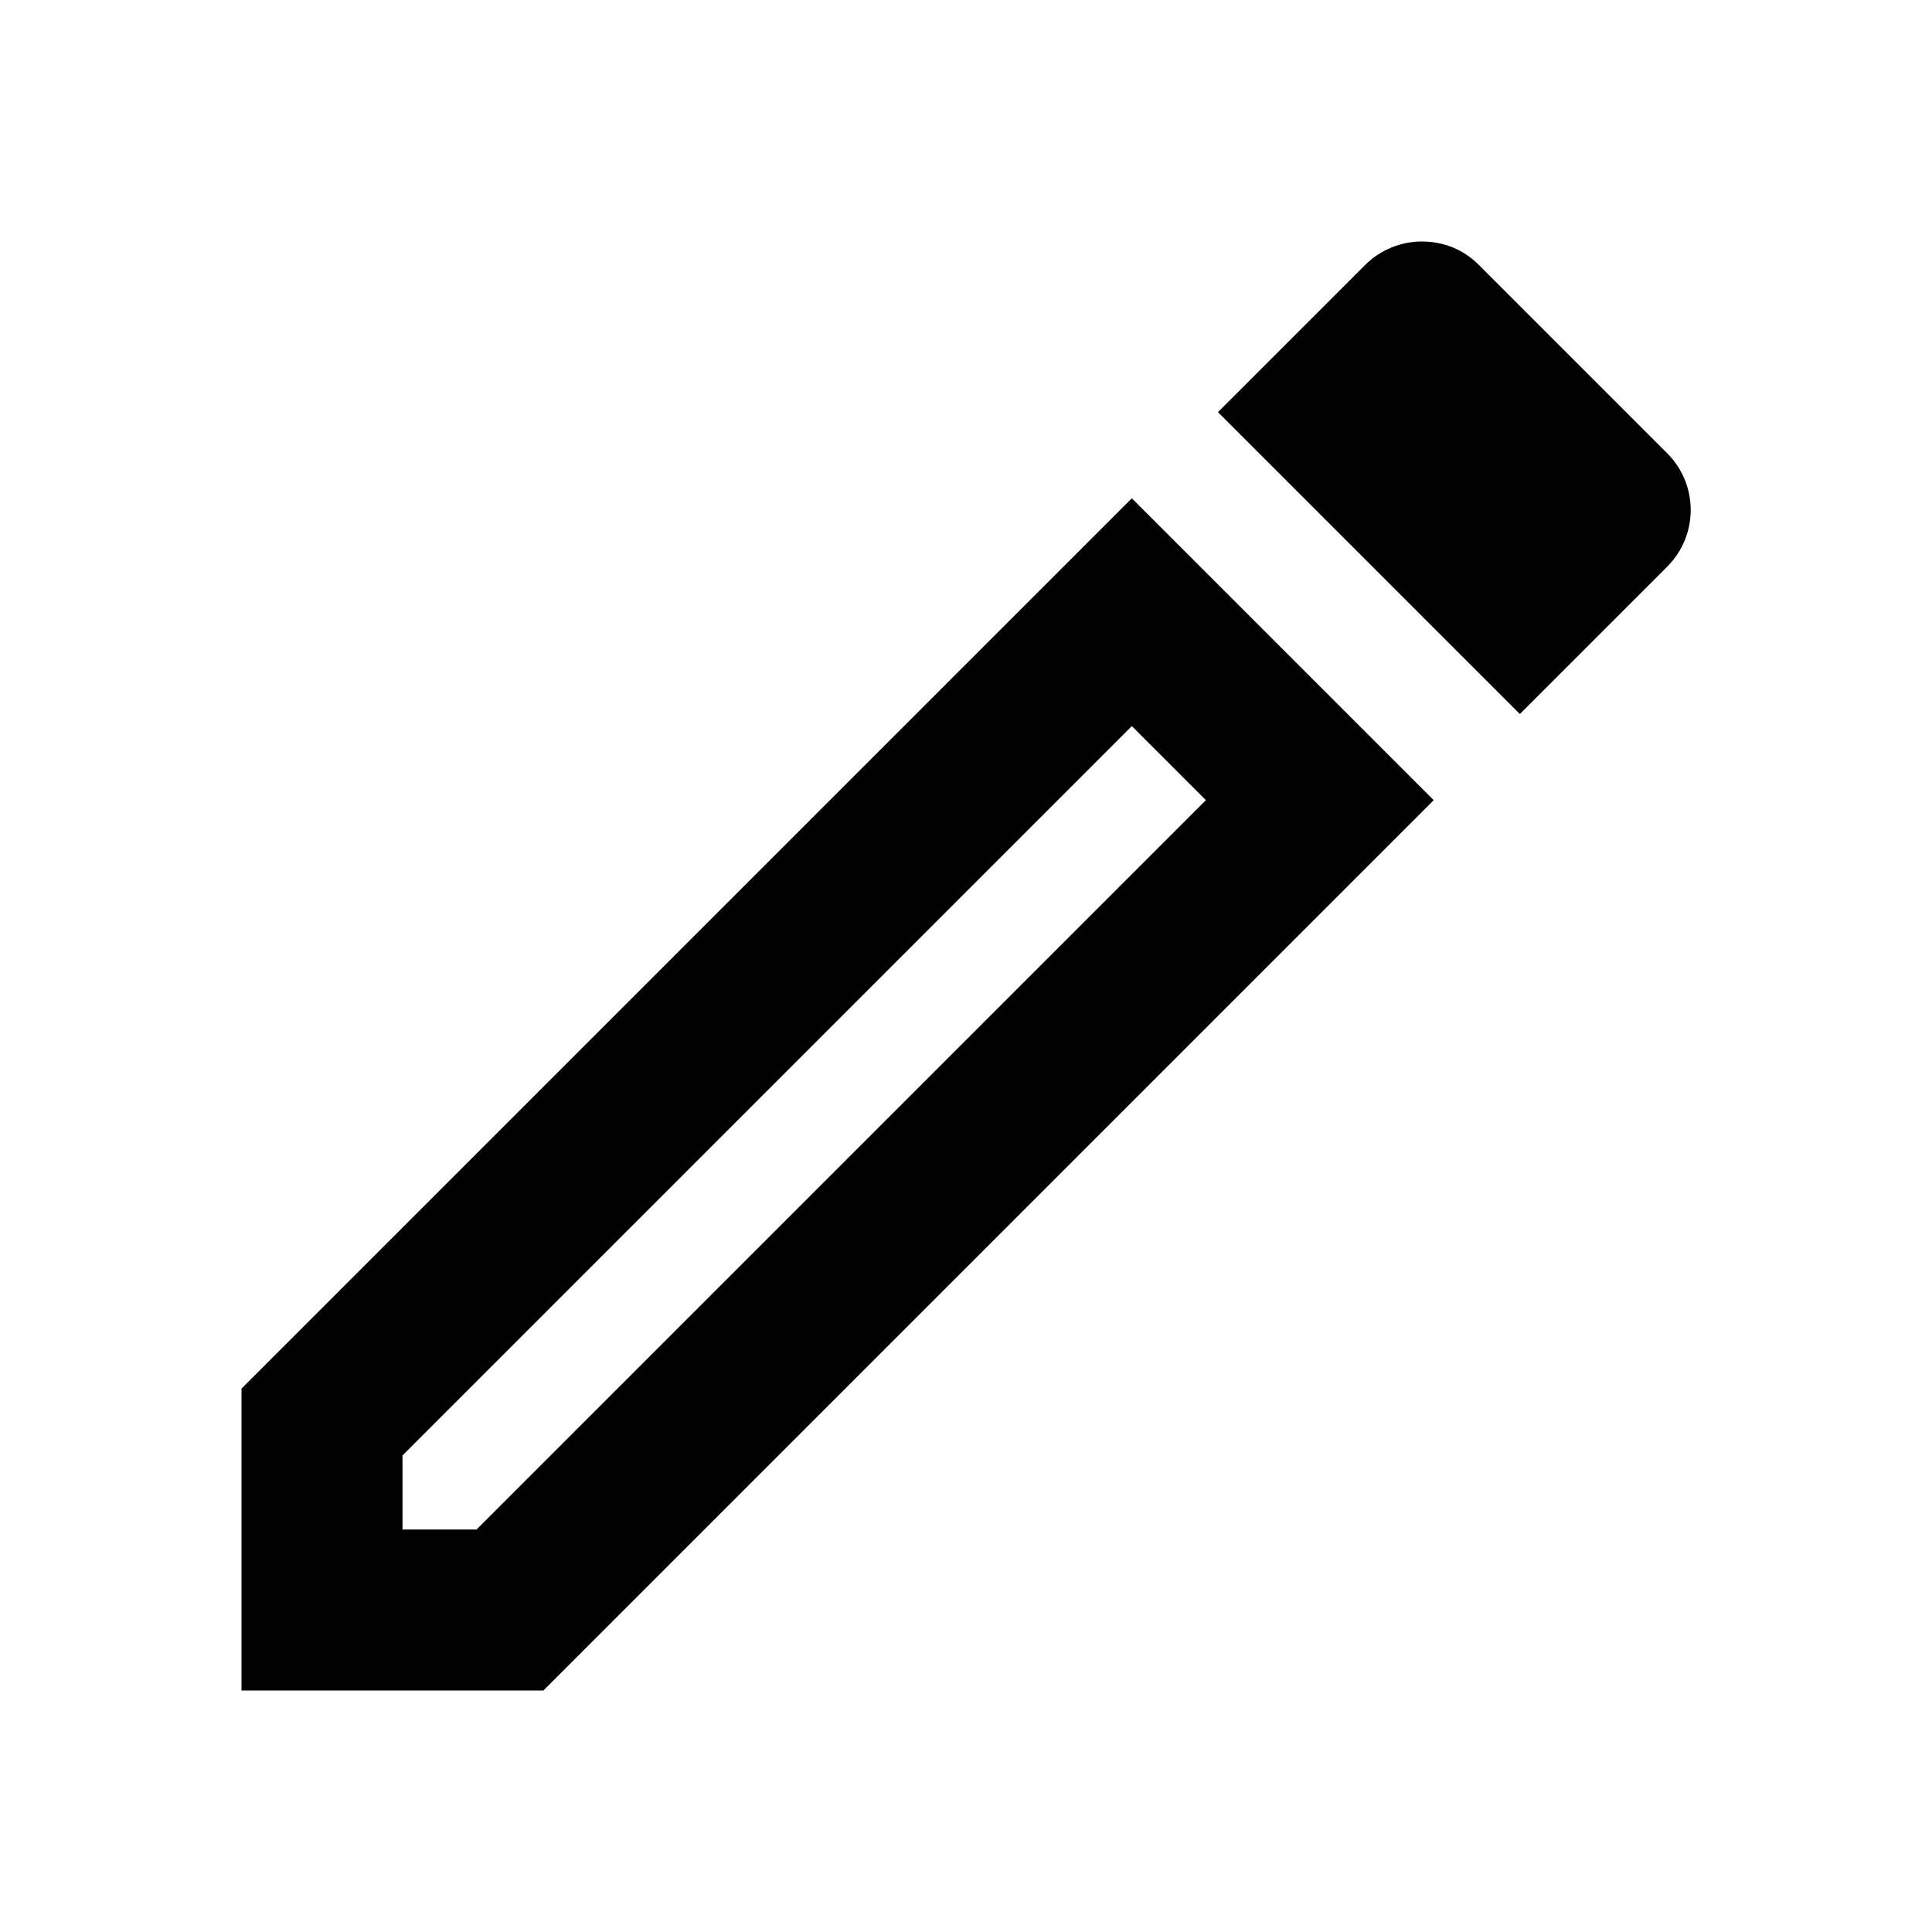
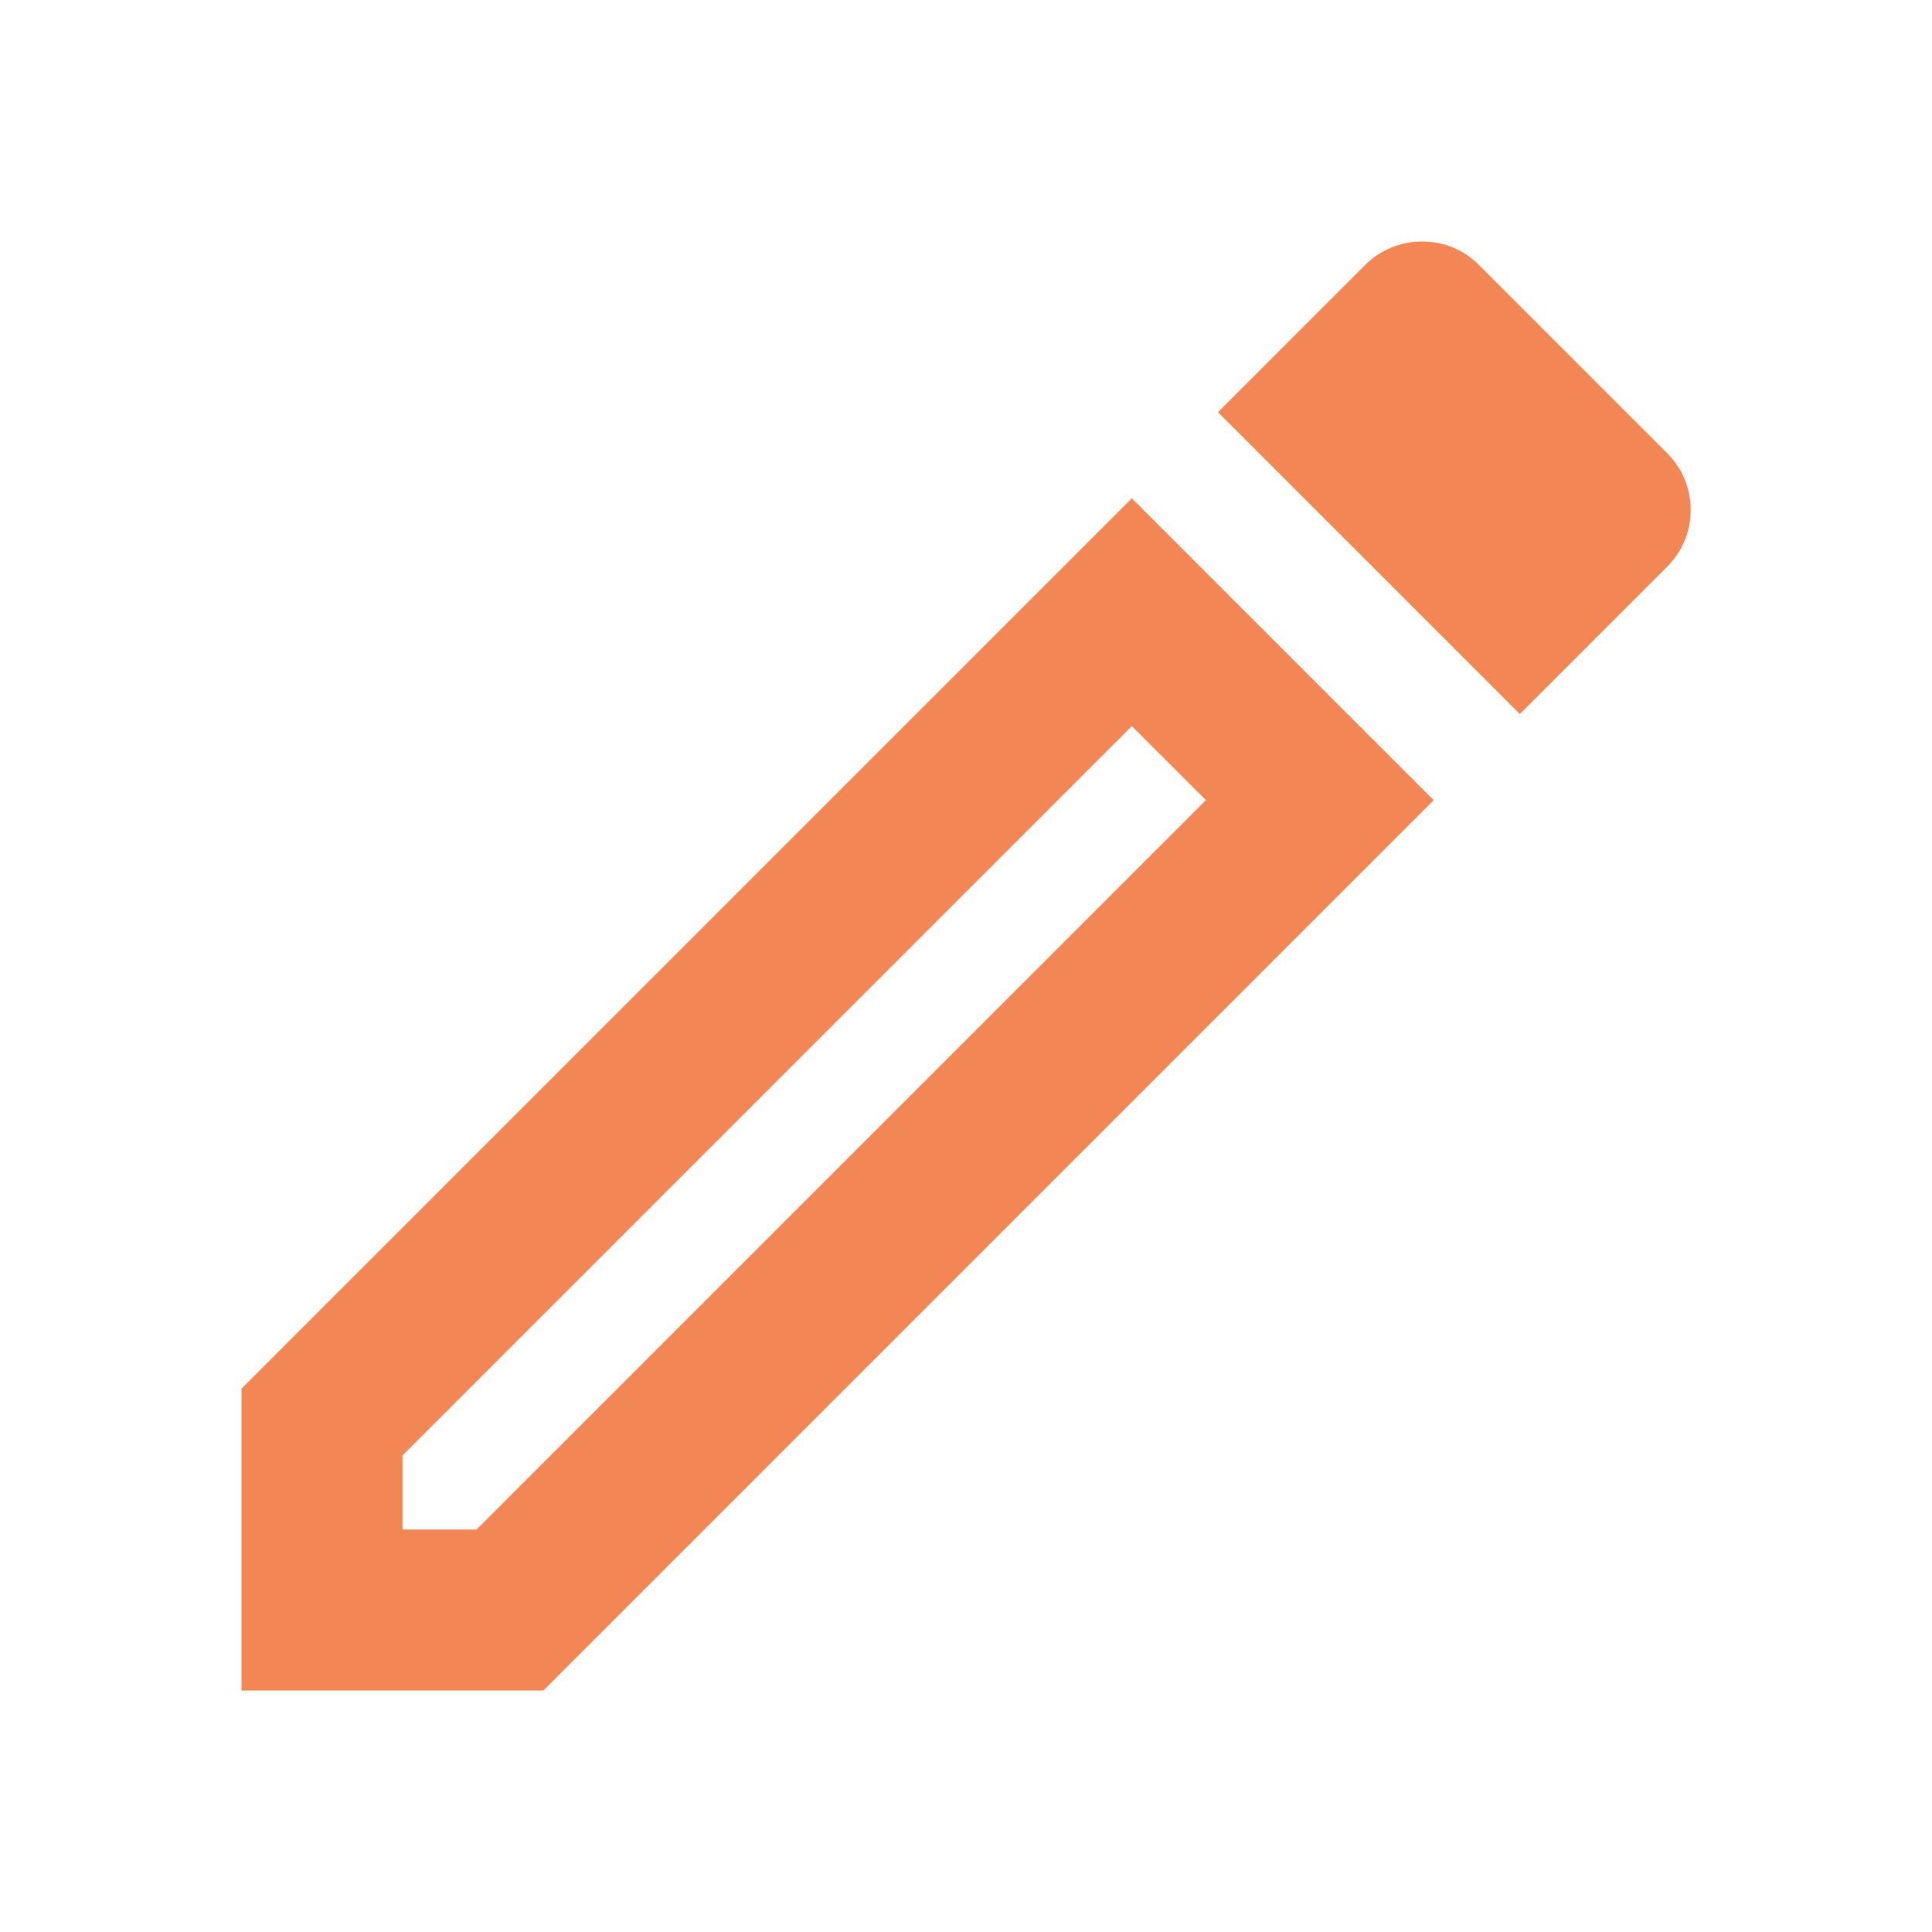
- <svg xmlns="http://www.w3.org/2000/svg" height="24px" viewBox="0 0 24 24" width="24px" fill="#000000">
+ <svg xmlns="http://www.w3.org/2000/svg" height="24px" viewBox="0 0 24 24" width="24px" fill="#F28654">
  <path d="M0 0h24v24H0V0z" fill="none" />
  <path d="M14.06 9.02l.92.92L5.92 19H5v-.92l9.06-9.06M17.66 3c-.25 0-.51.1-.7.29l-1.83 1.83 3.75 3.75 1.83-1.83c.39-.39.39-1.02 0-1.41l-2.34-2.34c-.2-.2-.45-.29-.71-.29zm-3.6 3.19L3 17.25V21h3.75L17.81 9.94l-3.75-3.75z" />
</svg>
